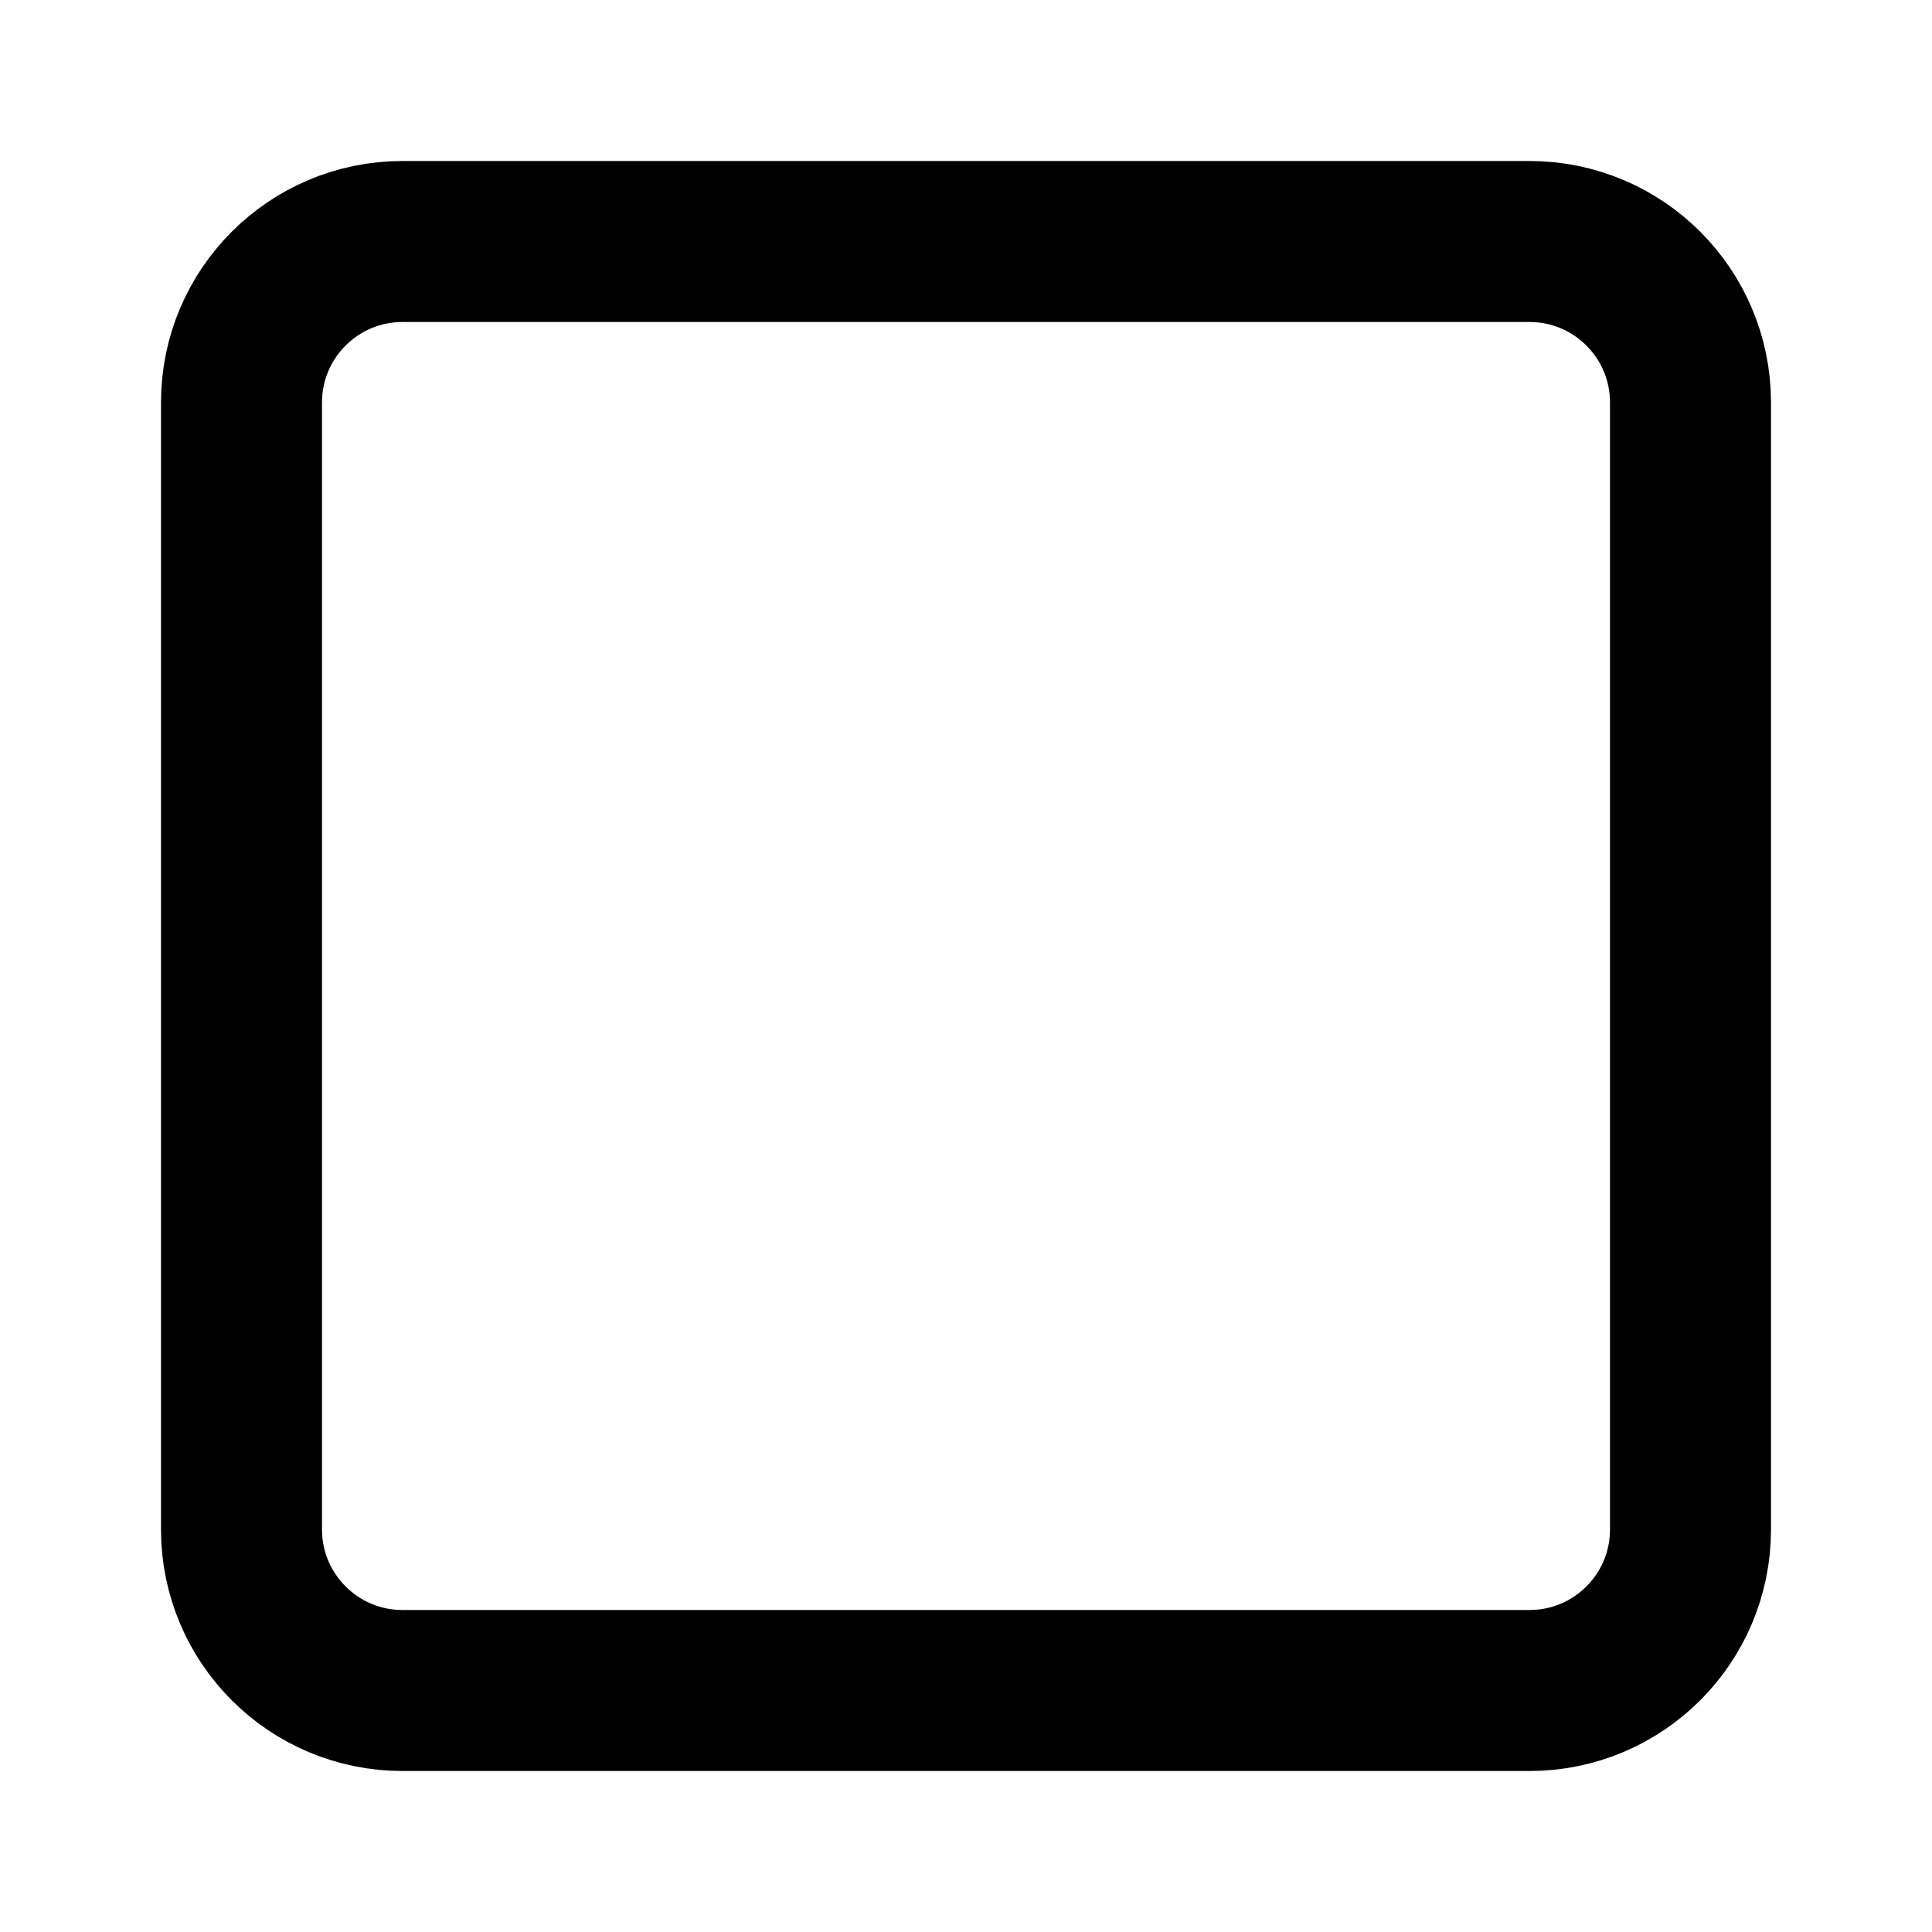
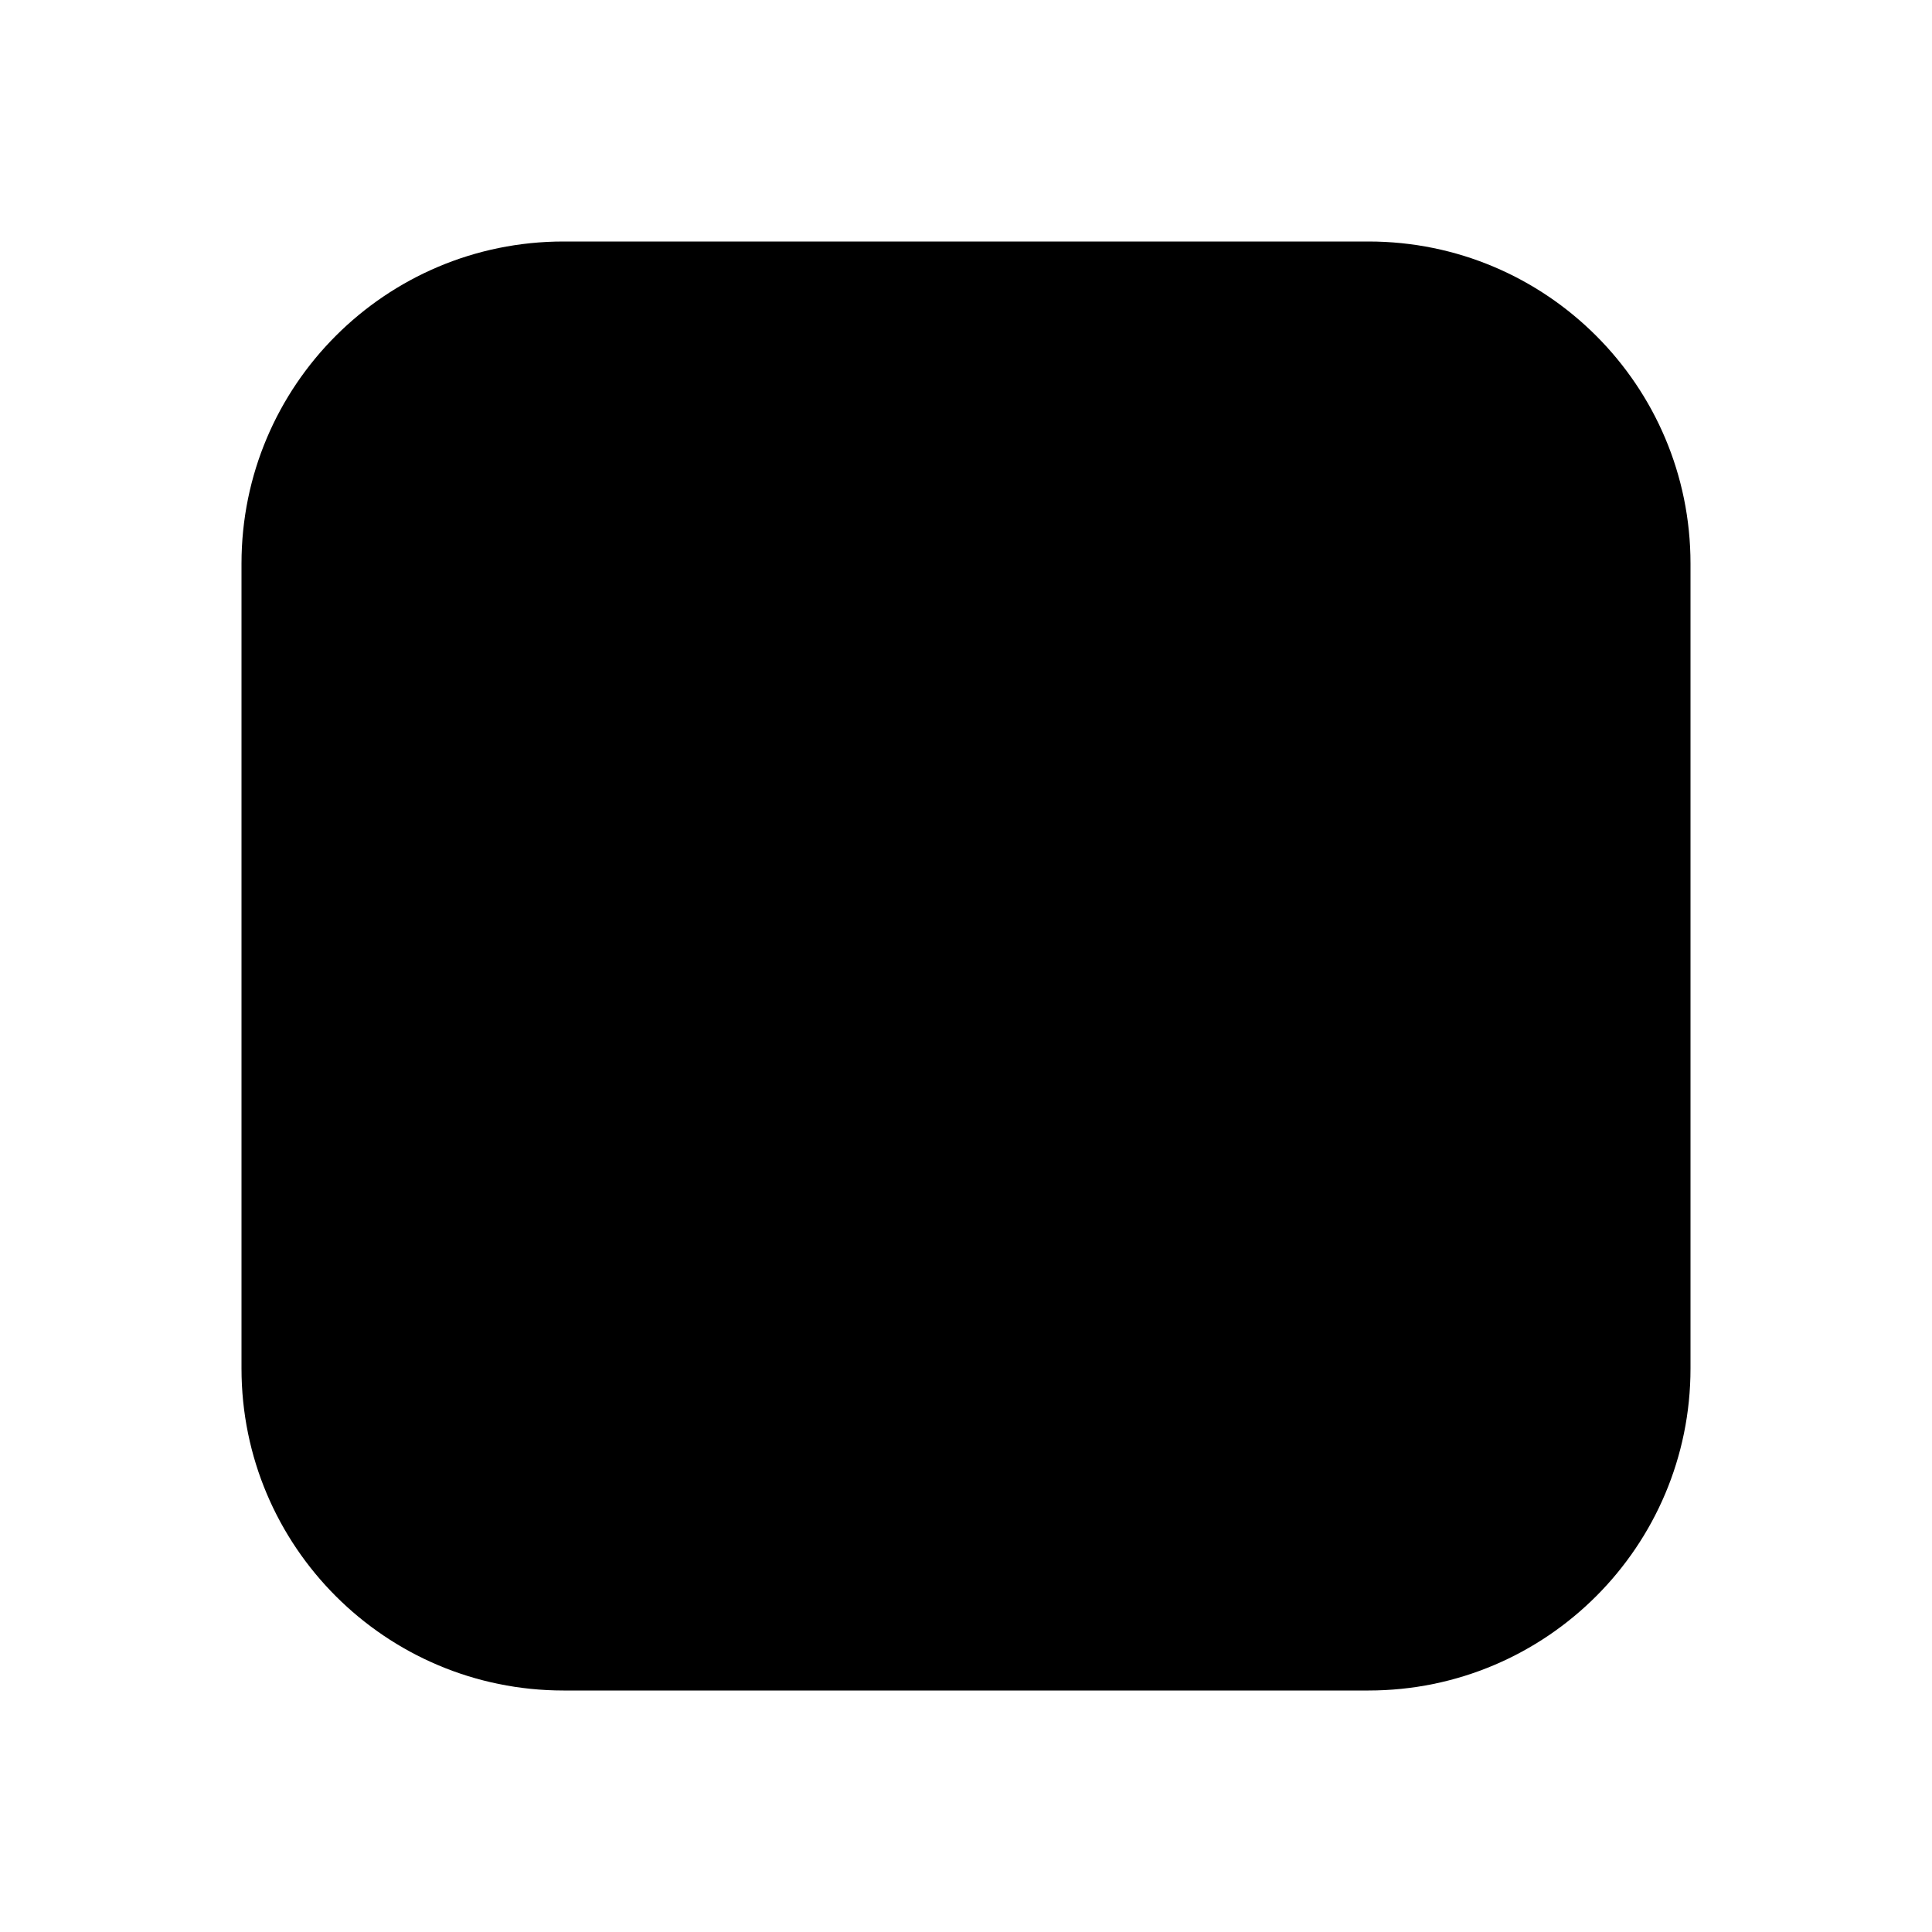
<svg xmlns="http://www.w3.org/2000/svg" width="24" height="24" viewBox="0 0 24 24" fill="none" stroke="#000000" stroke-width="2" stroke-linecap="round" stroke-linejoin="round">
-   <rect width="18" height="18" x="3" y="3" rx="2" />
+   <rect width="18" height="18" x="3" y="3" rx="4" fill="#000000" stroke="none" />
</svg>
